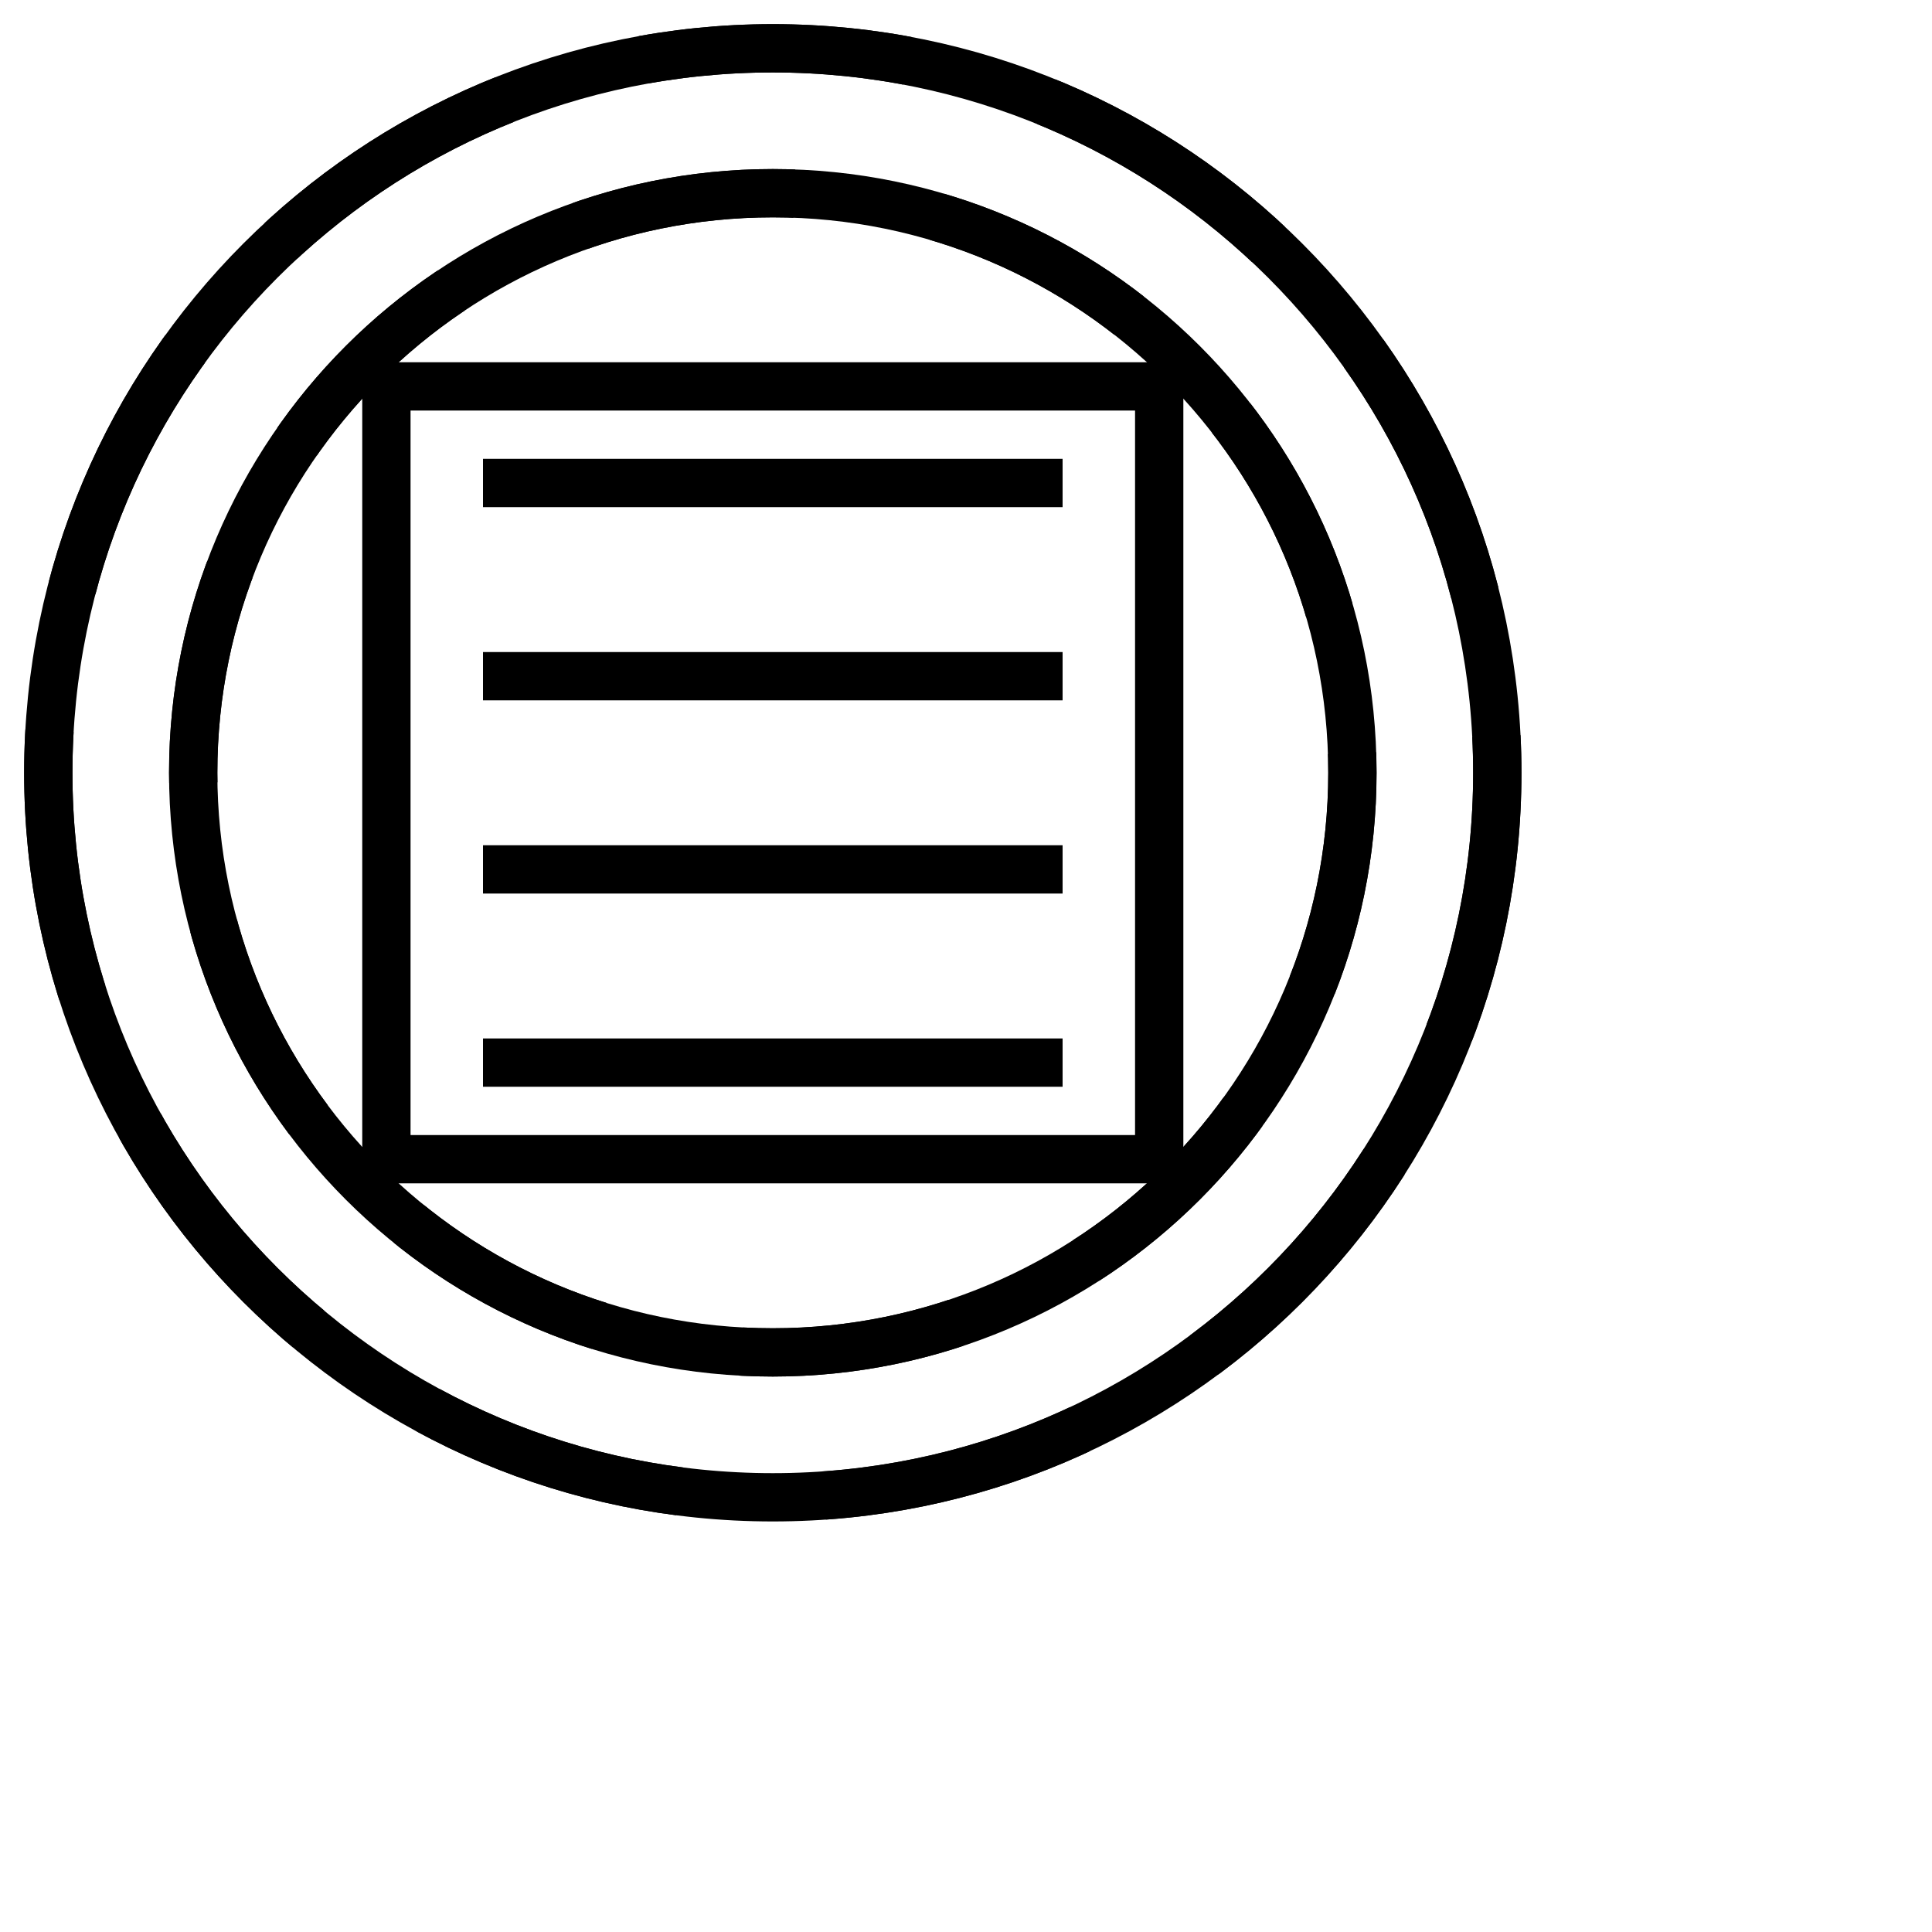
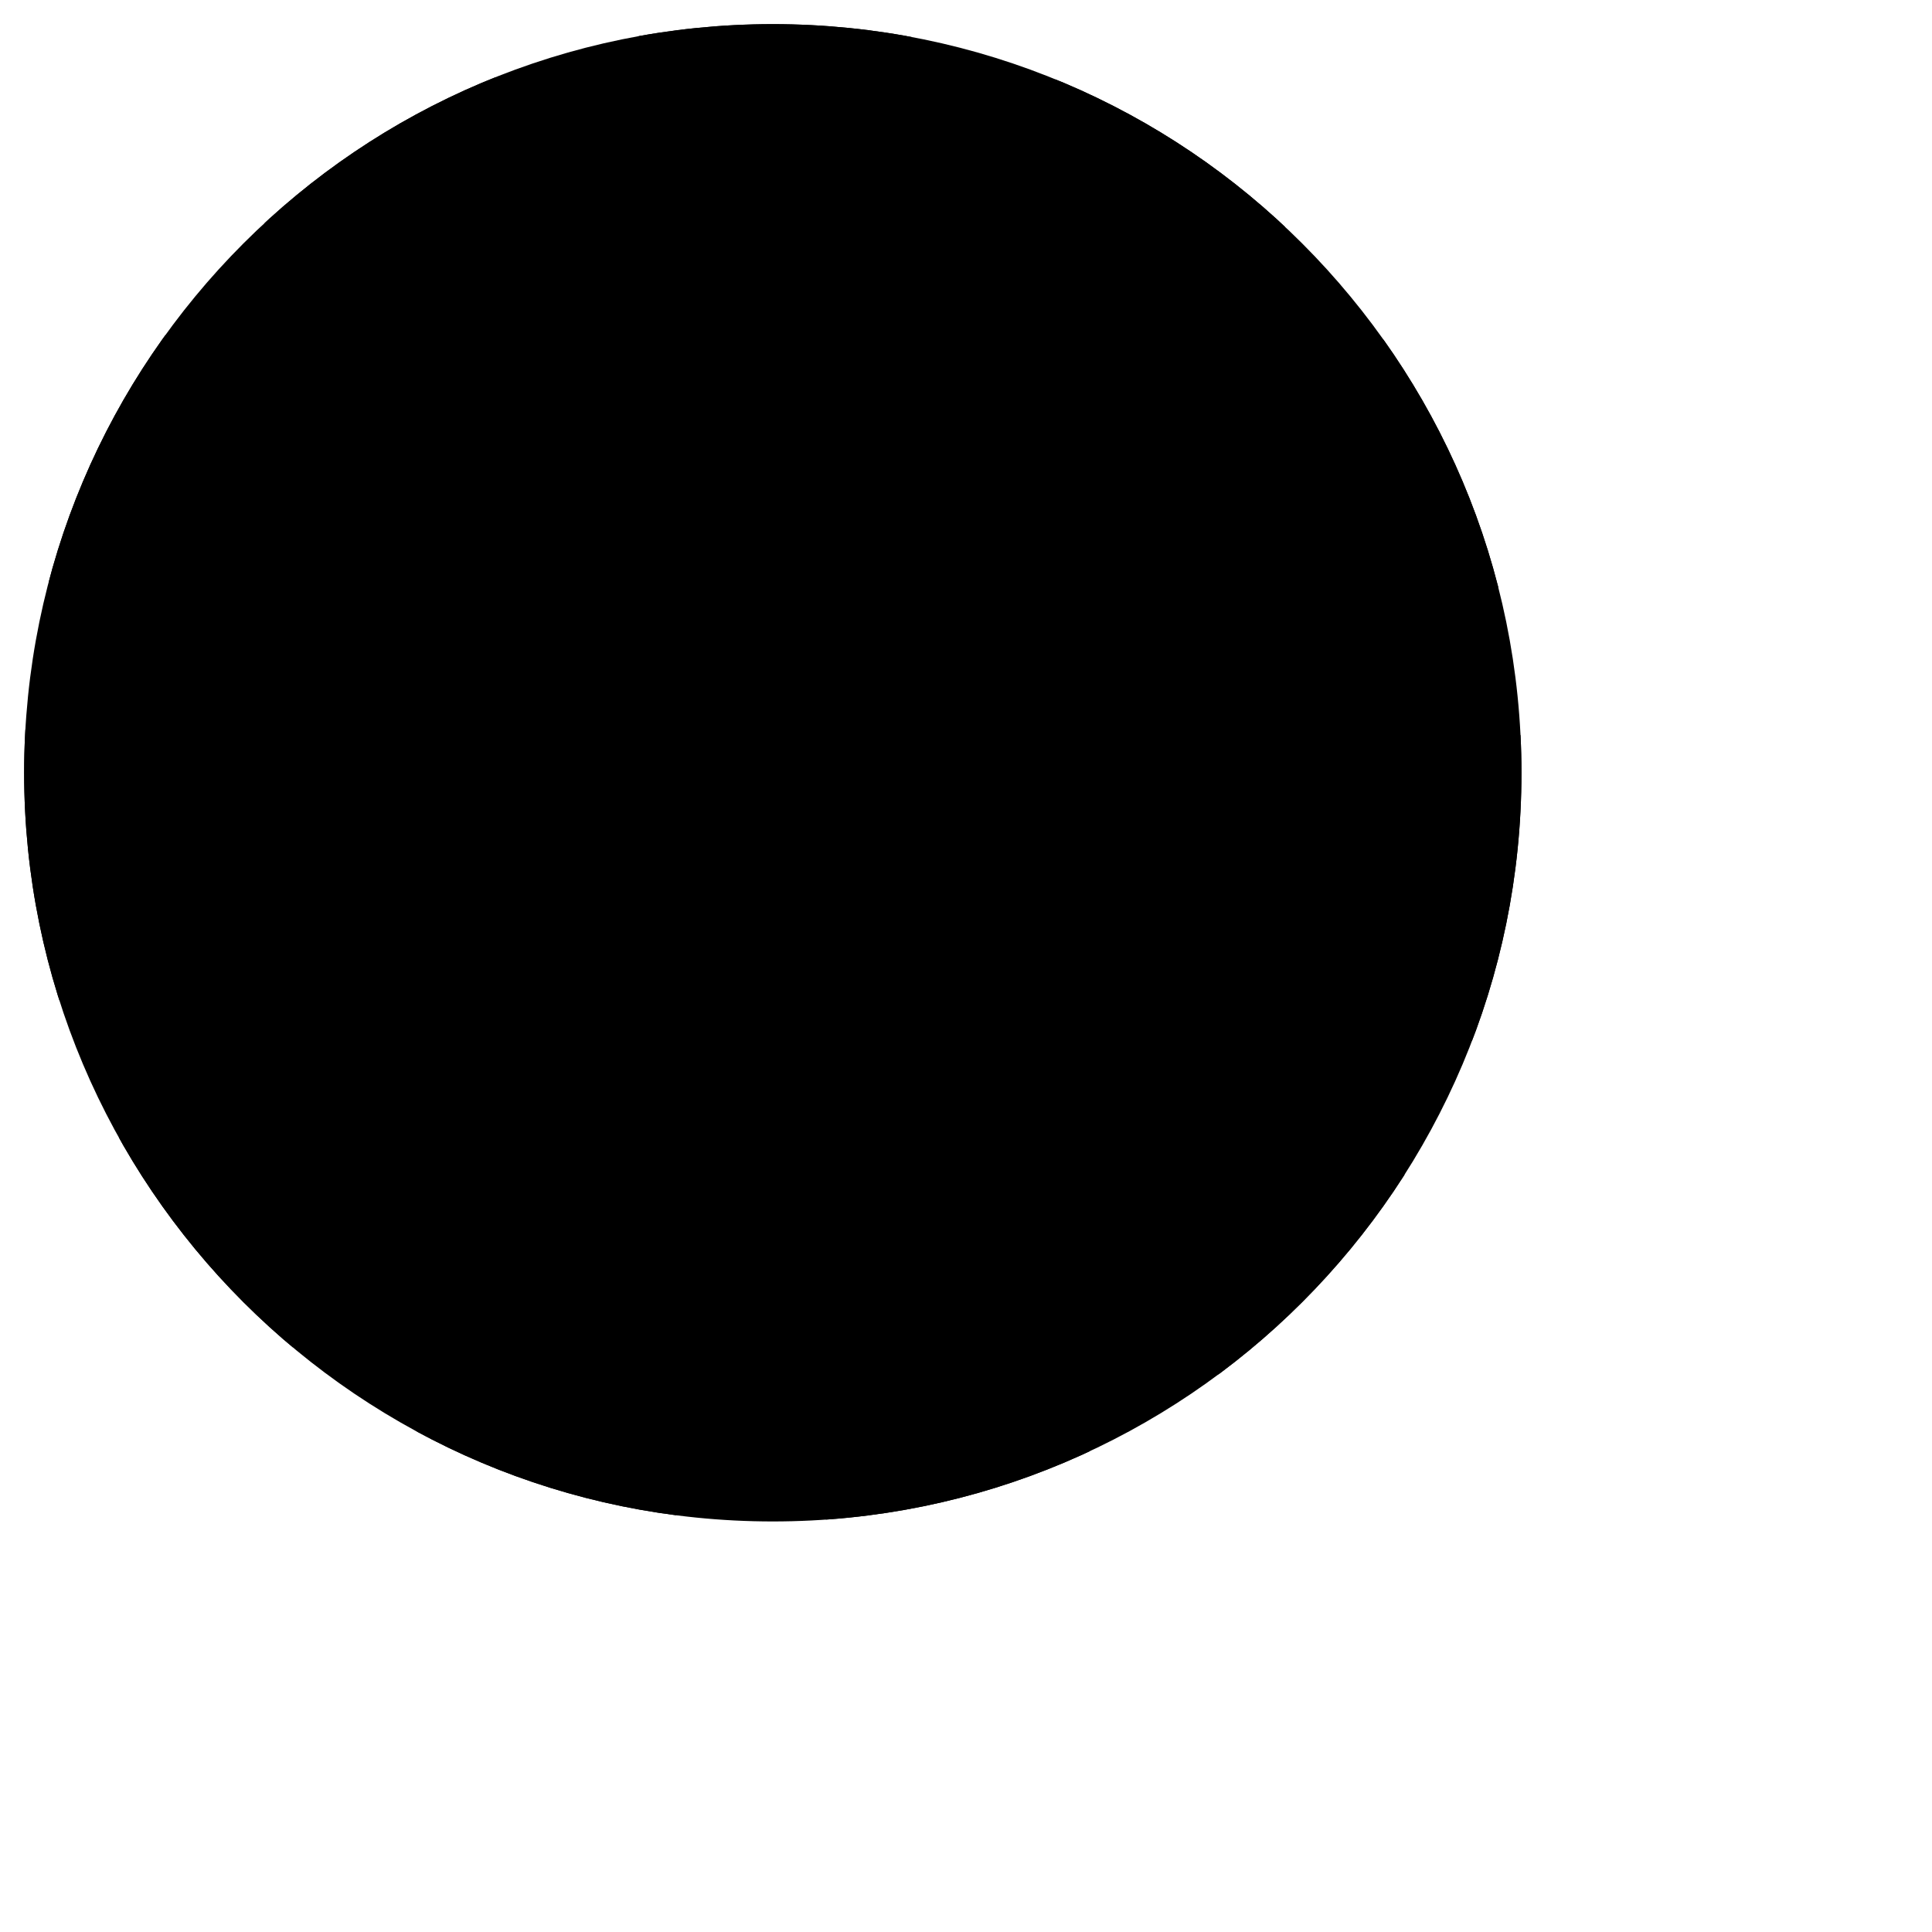
<svg xmlns="http://www.w3.org/2000/svg" xmlns:ns1="http://www.b3mn.org/oryx" width="40" height="40" version="1.0">
  <defs />
  <ns1:magnets>
    <ns1:magnet ns1:cx="16" ns1:cy="16" ns1:default="yes" />
  </ns1:magnets>
  <ns1:docker ns1:cx="16" ns1:cy="16" />
  <g pointer-events="fill">
    <defs>
-       <radialGradient id="background" cx="10%" cy="10%" r="100%" fx="10%" fy="10%">
-         <stop offset="0%" stop-color="#ffffff" stop-opacity="1" />
-         <stop id="fill_el" offset="100%" stop-color="#ffffff" stop-opacity="1" />
+       <radialGradient id="background">
+         <stop id="fill_el" />
      </radialGradient>
    </defs>
    <circle id="bg_frame" cx="16" cy="16" r="15" stroke="black" fill="url(#background) white" stroke-width="1" style="stroke-dasharray: 5.5, 3" />
    <circle id="frame2_non_interrupting" cx="16" cy="16" r="12" stroke="black" fill="none" stroke-width="1" style="stroke-dasharray: 4.5, 3" />
    <circle id="frame" cx="16" cy="16" r="15" stroke="black" fill="none" stroke-width="1" />
    <circle id="frame2" cx="16" cy="16" r="12" stroke="black" fill="none" stroke-width="1" />
    <rect id="rect1" x="8" y="8" width="16" height="16" stroke="black" stroke-width="1" fill="none" />
-     <path id="path1" d="M 10 10 L 22 10       M 10 14 L 22 14       M 10 18 L 22 18       M 10 22 L 22 22" fill="none" stroke="black" />
+     <path id="path1" d="M 10 10 L 22 10 M 10 14 L 22 14 M 10 18 L 22 18 M 10 22 L 22 22" fill="none" stroke="black" />
    <text font-size="11" id="text_name" x="16" y="33" ns1:align="top center" stroke="black" />
  </g>
</svg>
